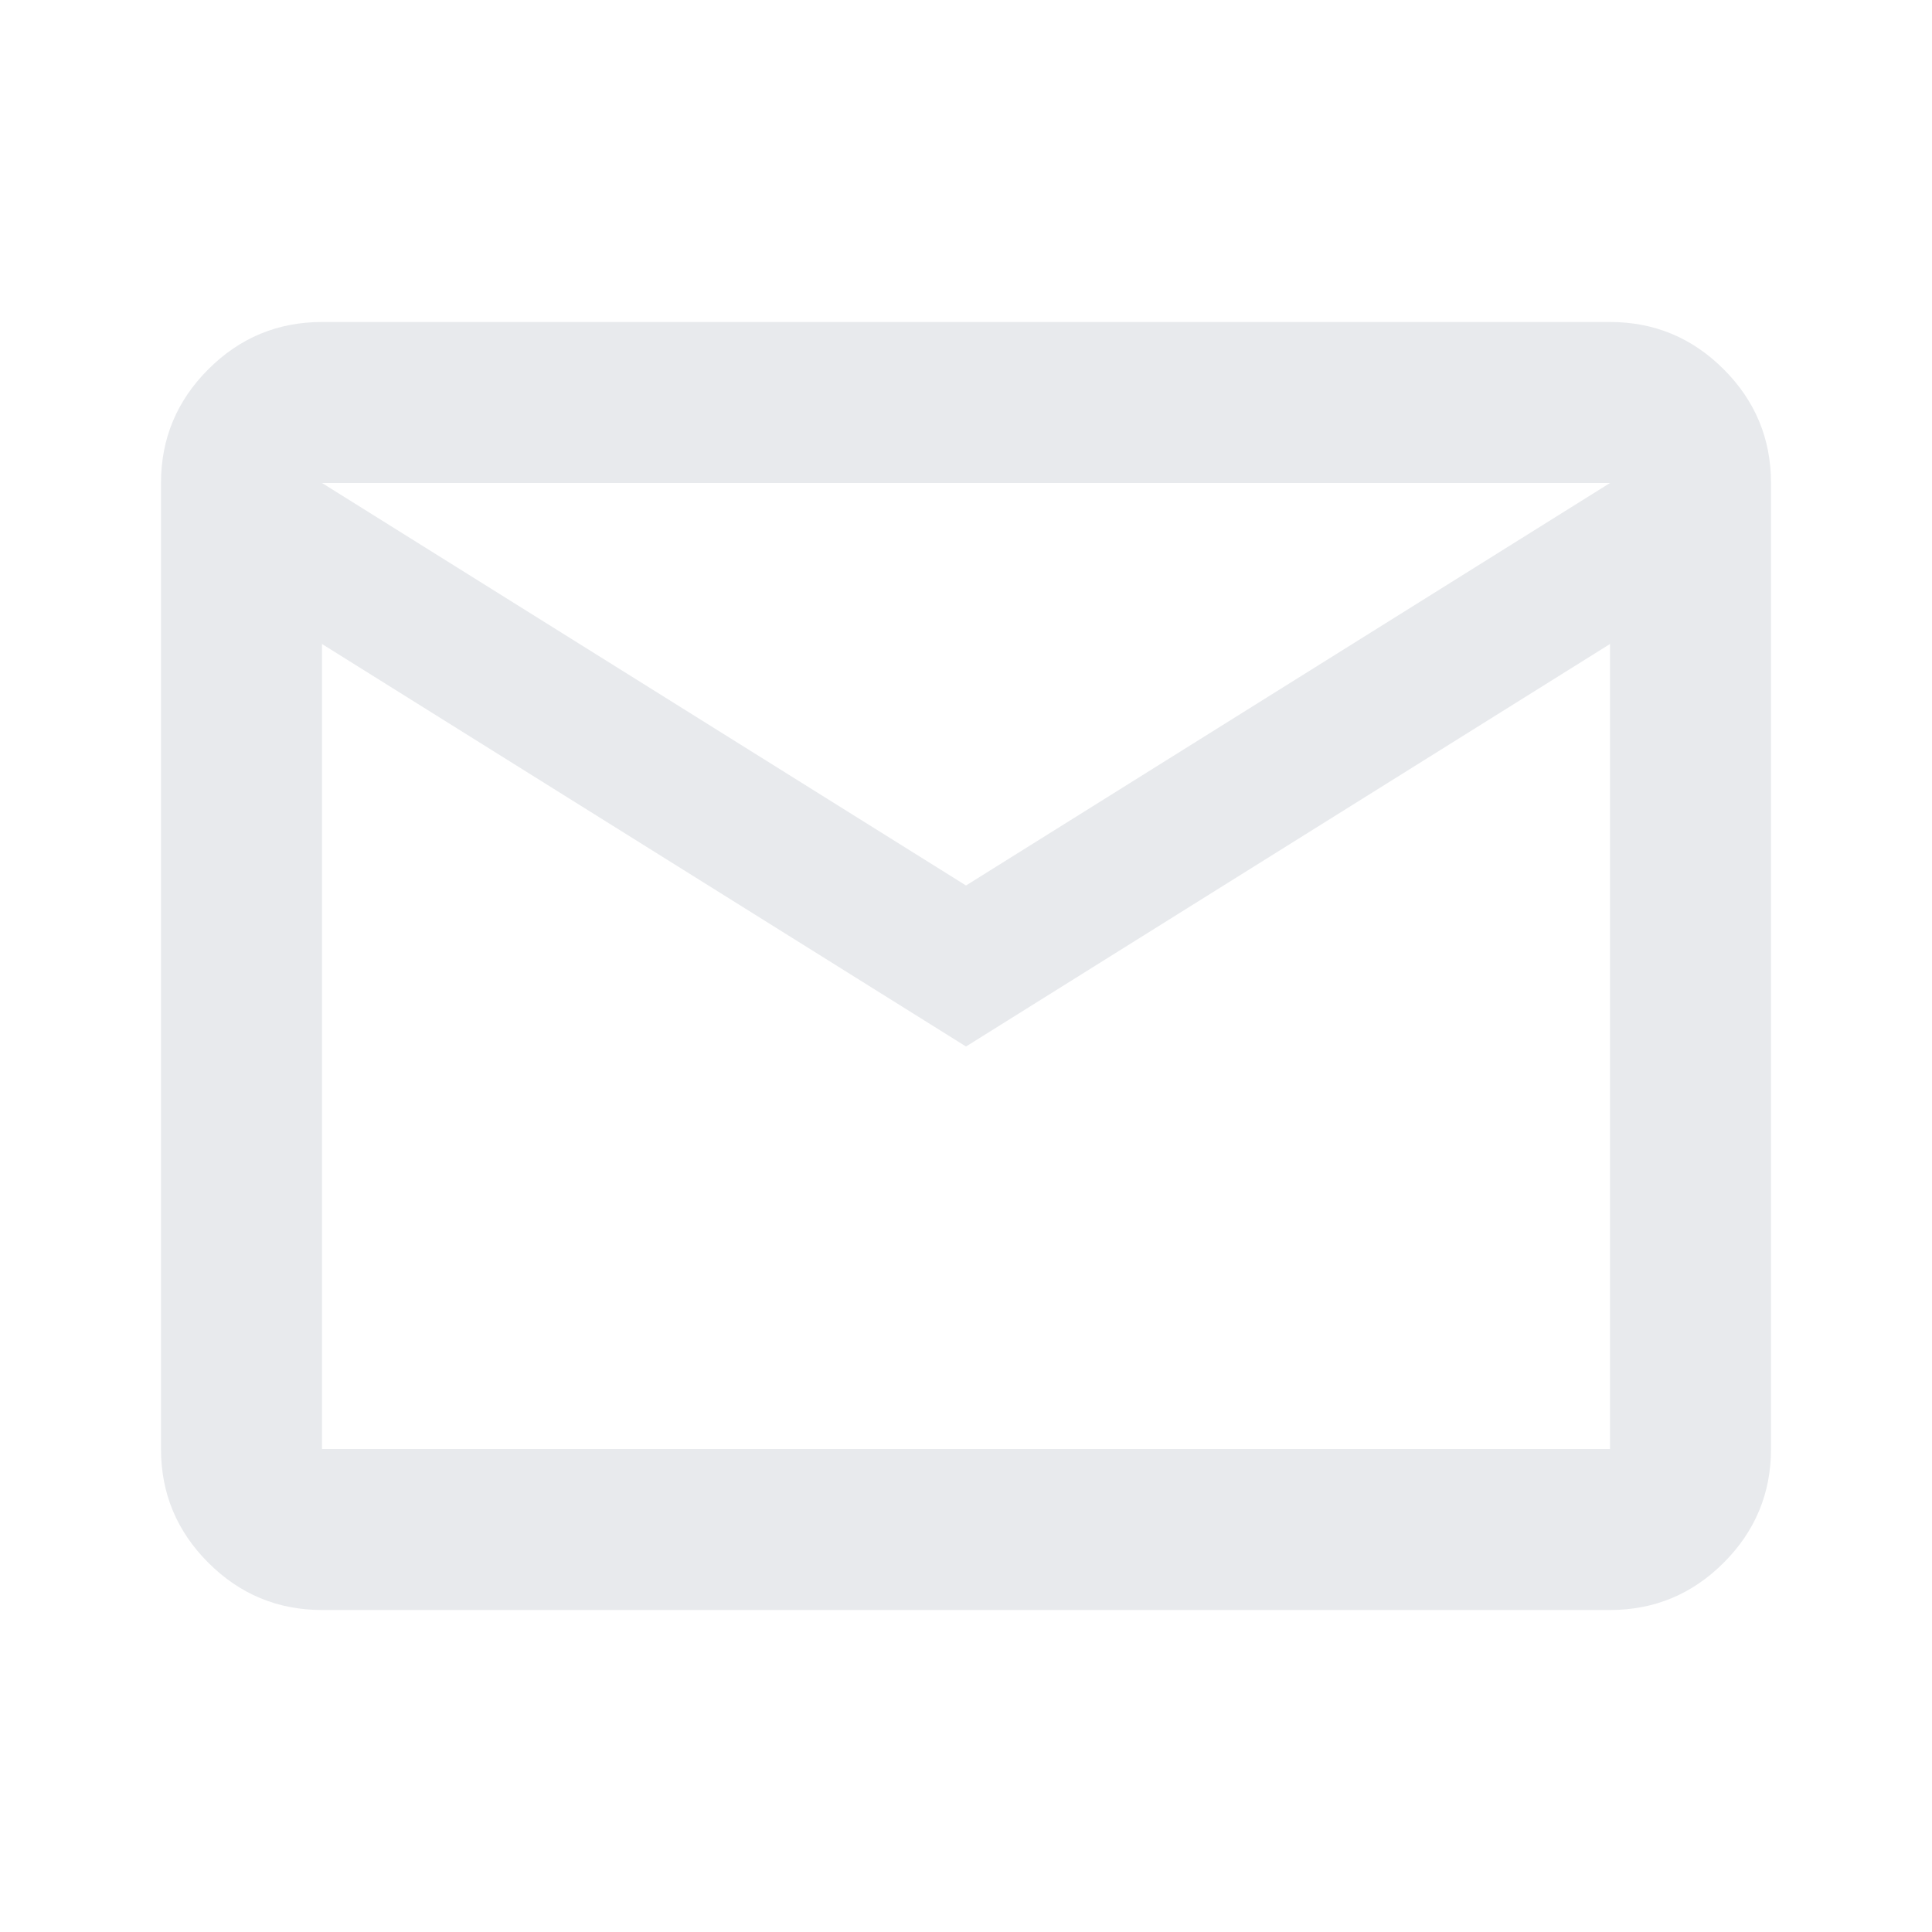
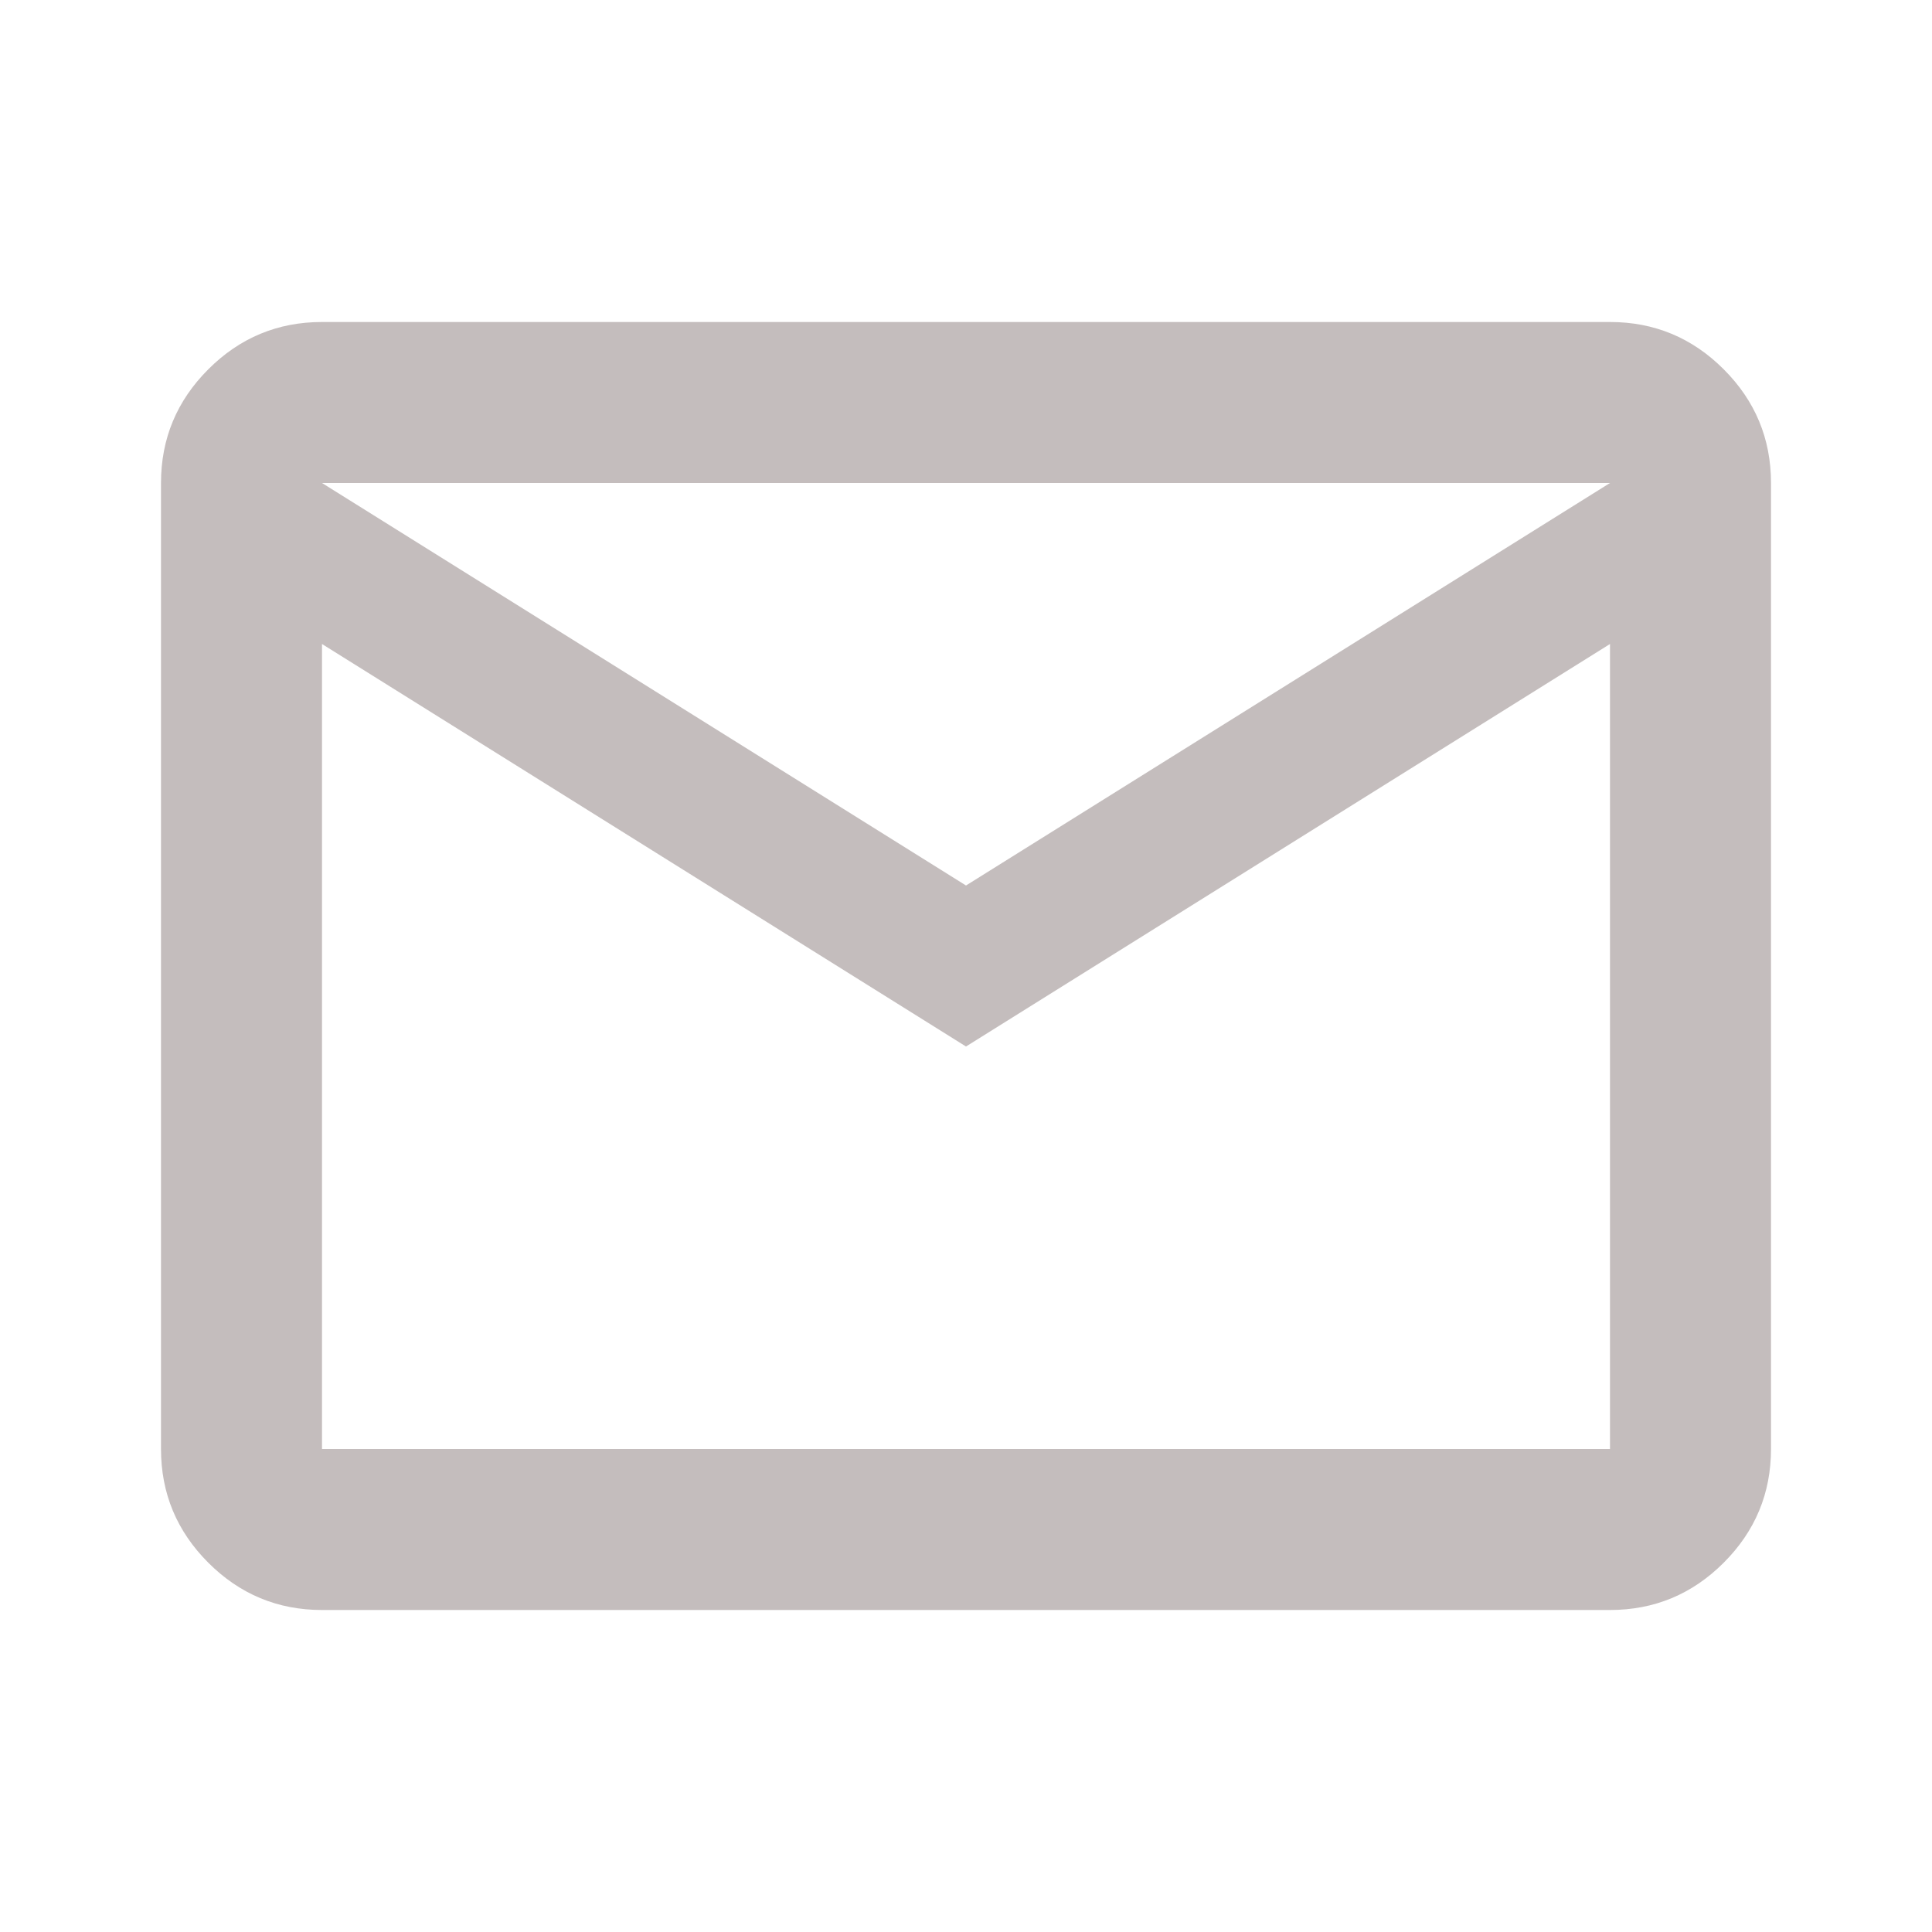
- <svg xmlns="http://www.w3.org/2000/svg" height="24px" viewBox="0 -960 960 960" width="24px" fill="#e8eaed">
+ <svg xmlns="http://www.w3.org/2000/svg" height="24px" viewBox="0 -960 960 960" width="24px" fill="#c4bdbd">
  <path d="M160-160q-33 0-56.5-23.5T80-240v-480q0-33 23.5-56.5T160-800h640q33 0 56.5 23.5T880-720v480q0 33-23.5 56.5T800-160H160Zm320-280L160-640v400h640v-400L480-440Zm0-80 320-200H160l320 200ZM160-640v-80 480-400Z" />
</svg>
